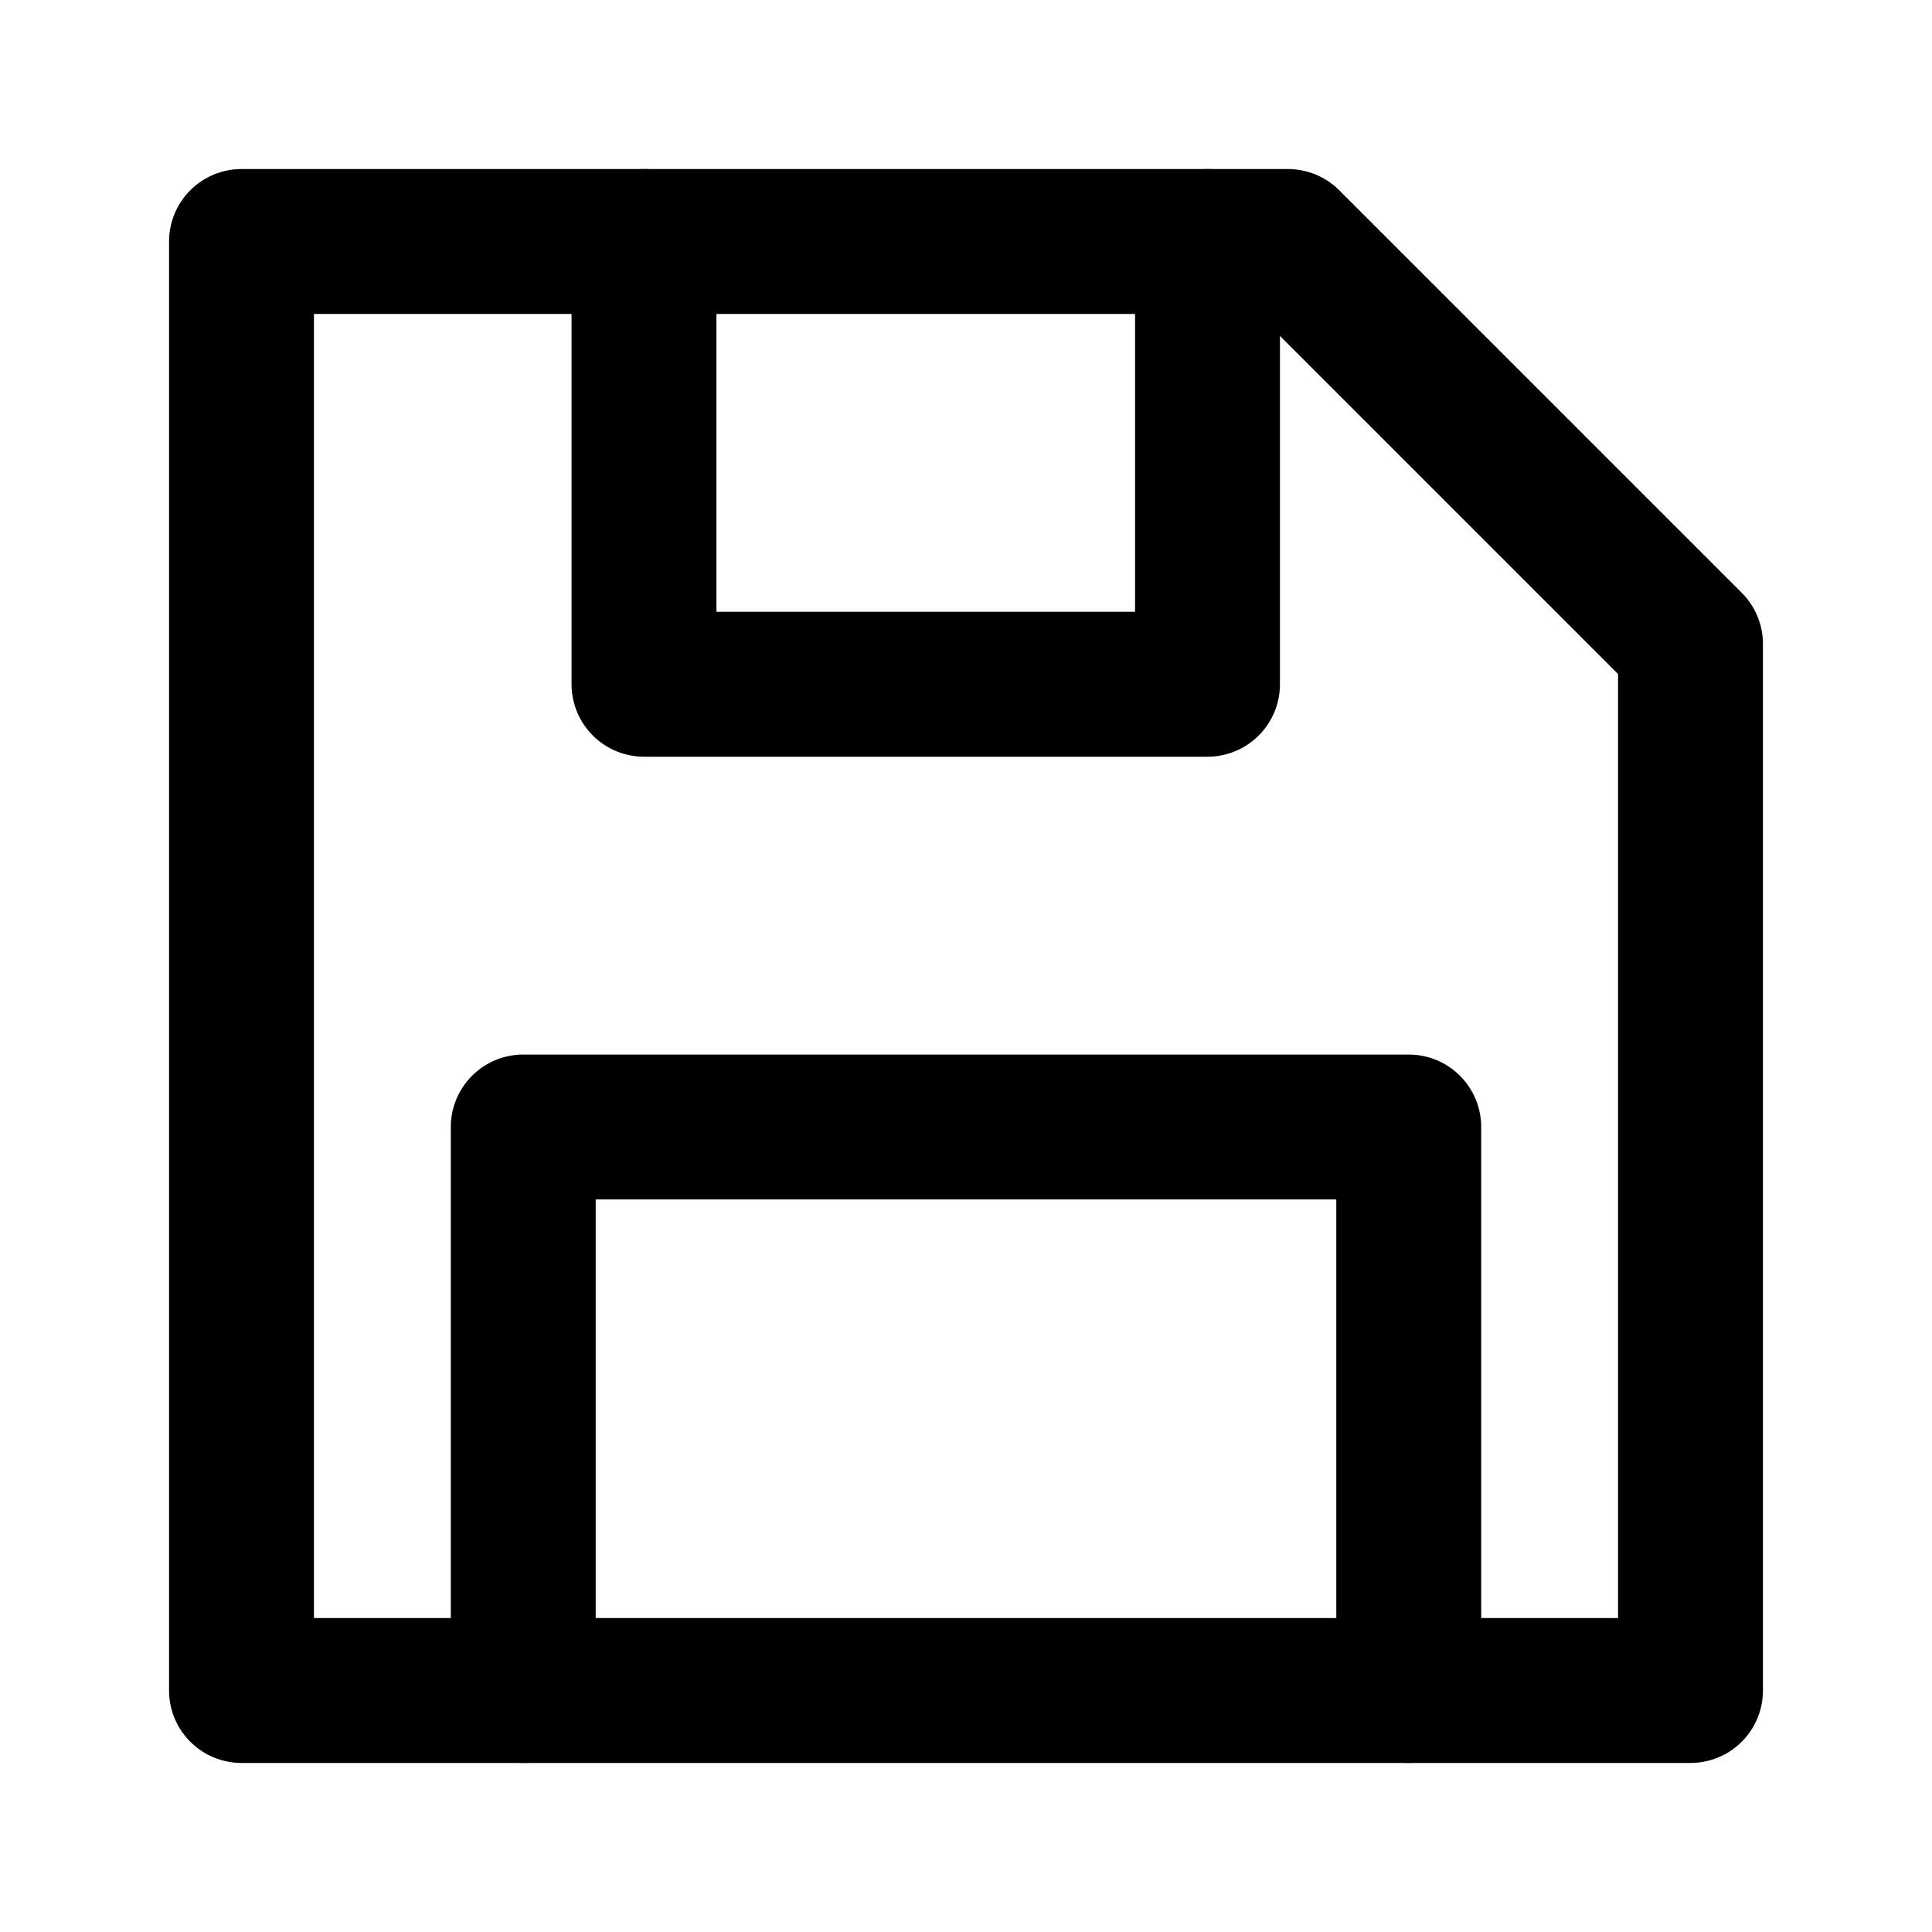
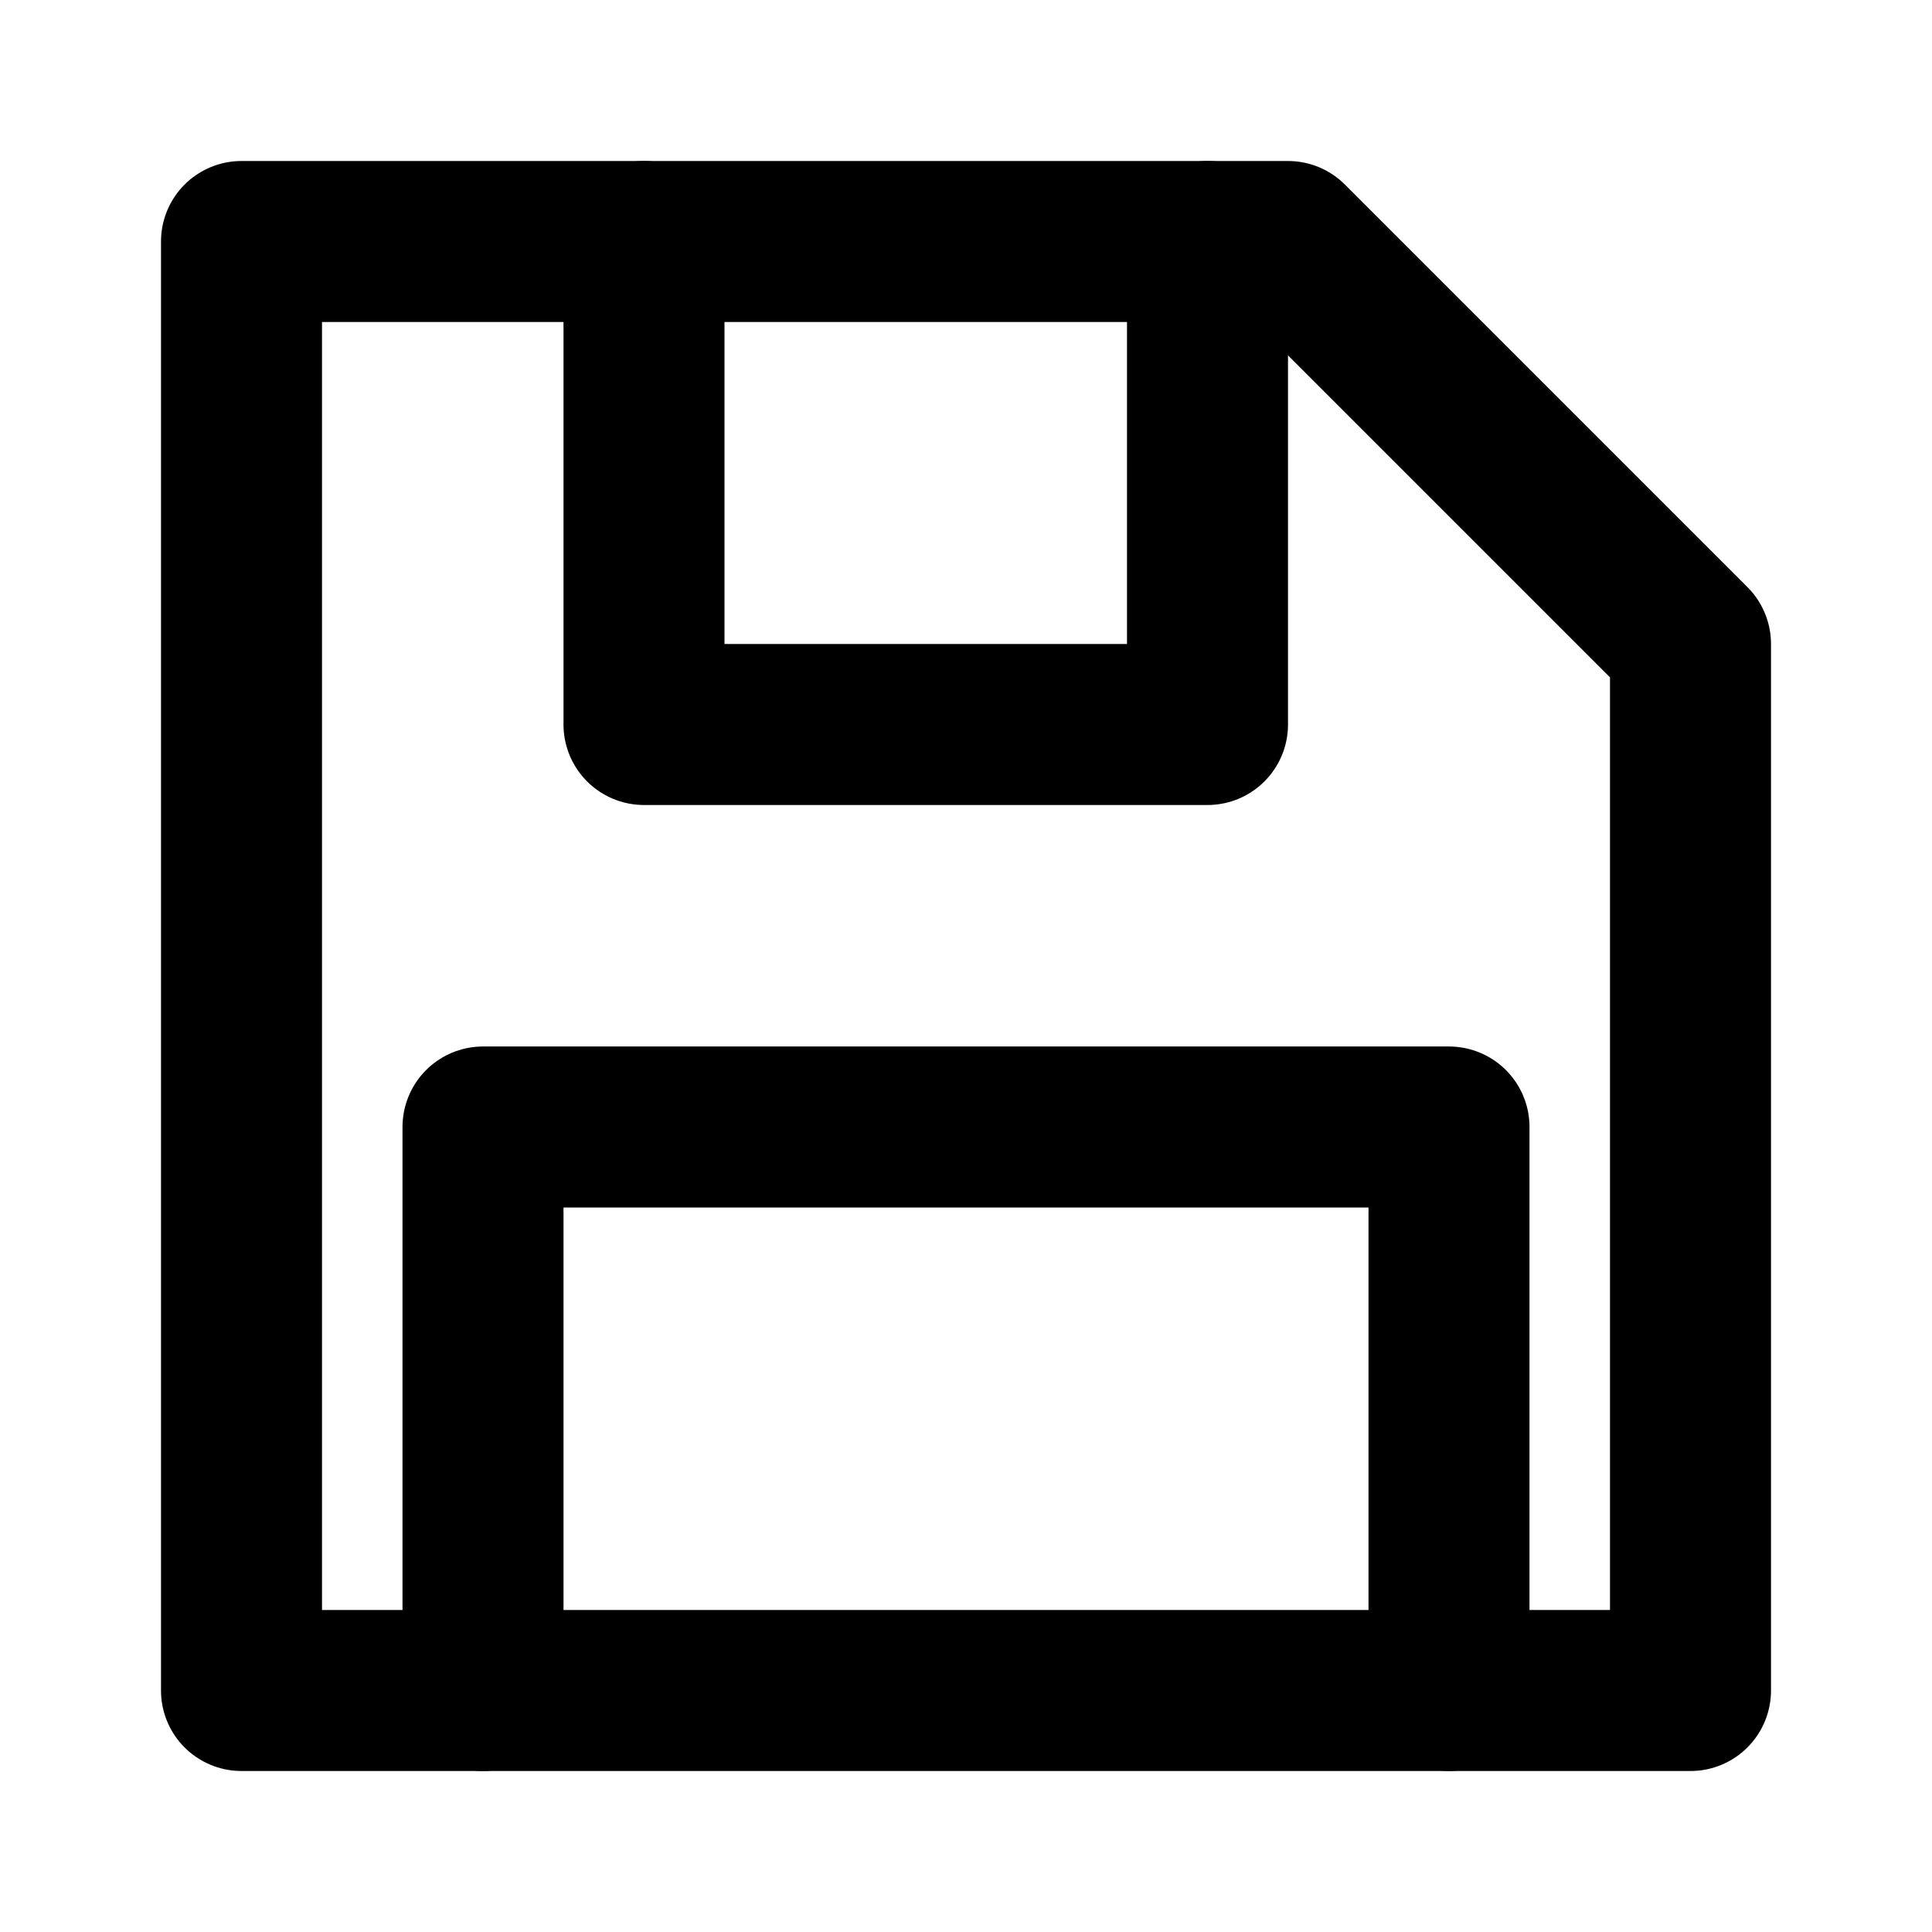
<svg xmlns="http://www.w3.org/2000/svg" viewBox="0 0 24 24">
-   <g fill="none" stroke="#000" stroke-width="1.8" stroke-linecap="round" stroke-linejoin="round">
+   <g fill="none" stroke="#000" stroke-width="2" stroke-linecap="round" stroke-linejoin="round">
    <path d="M3 3 L16 3 L21 8 L21 21 L3 21 Z" />
-     <polyline points="8,3 8,8.5 15,8.5 15,3" />
-     <polyline points="6.5,21 6.5,14 17.5,14 17.5,21" />
+     <polyline points="8,3 8,9 15,9 15,3" />
+     <polyline points="6,21 6,14 18,14 18,21" />
  </g>
</svg>
